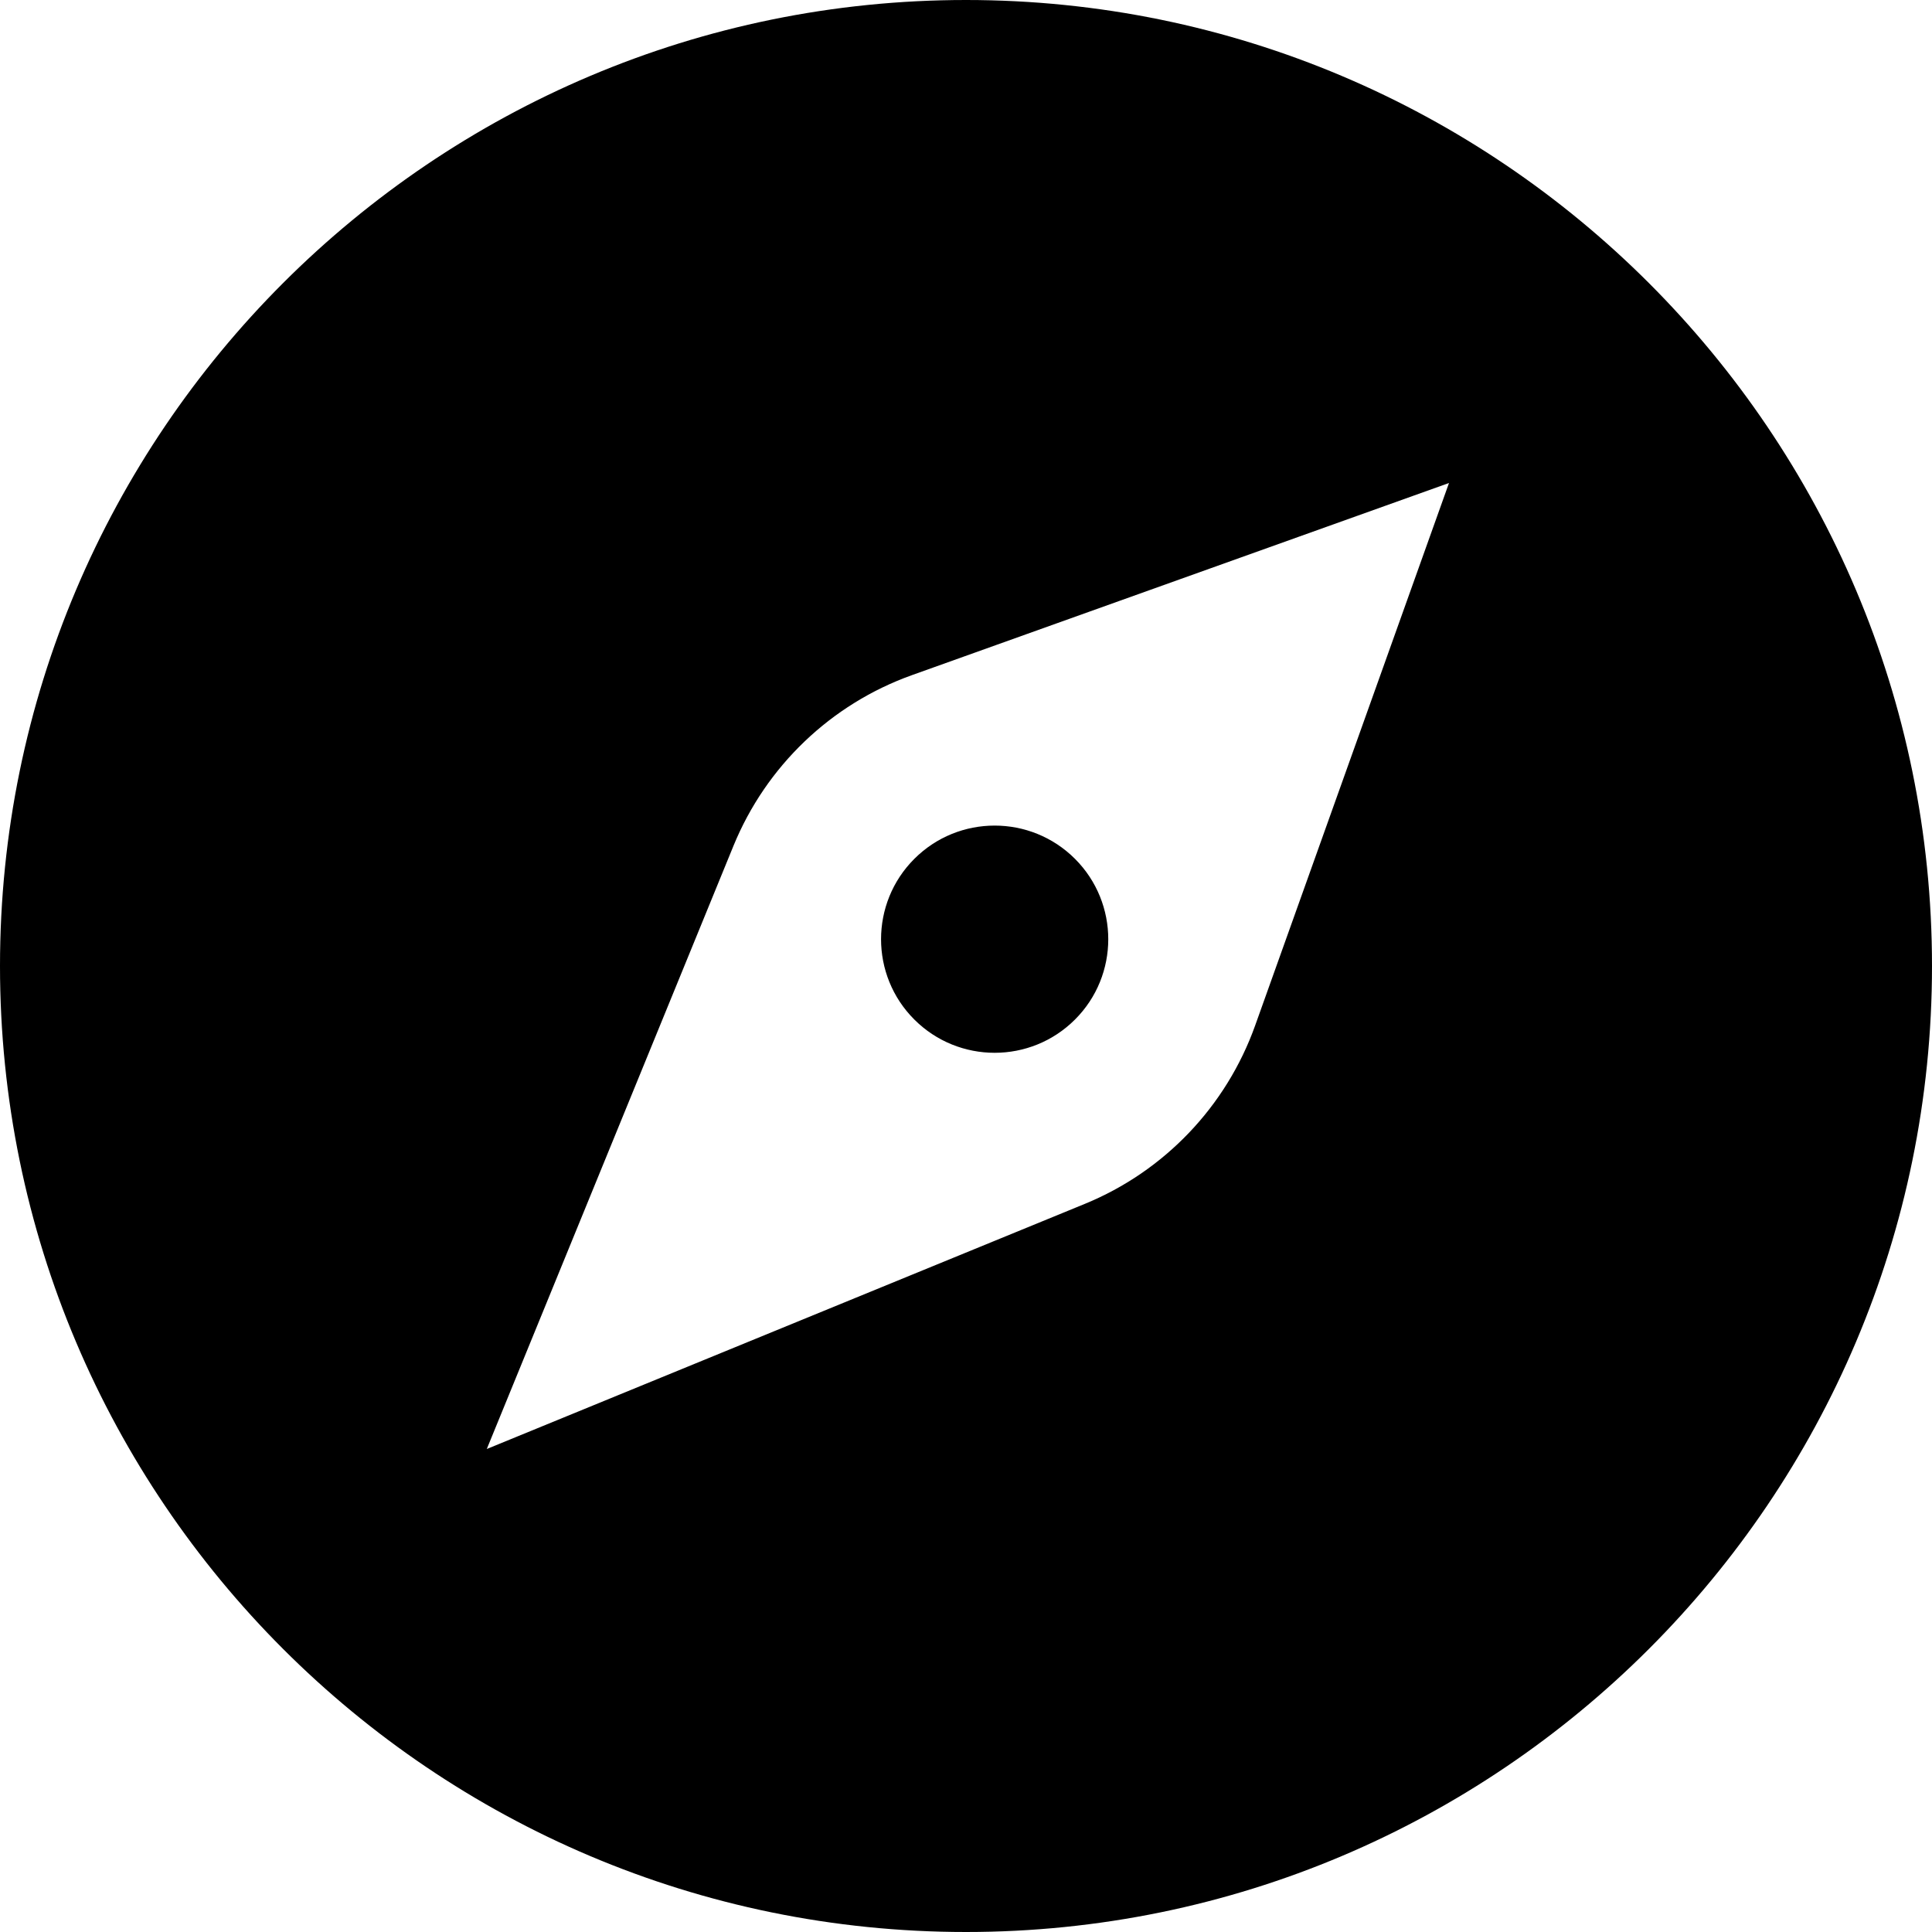
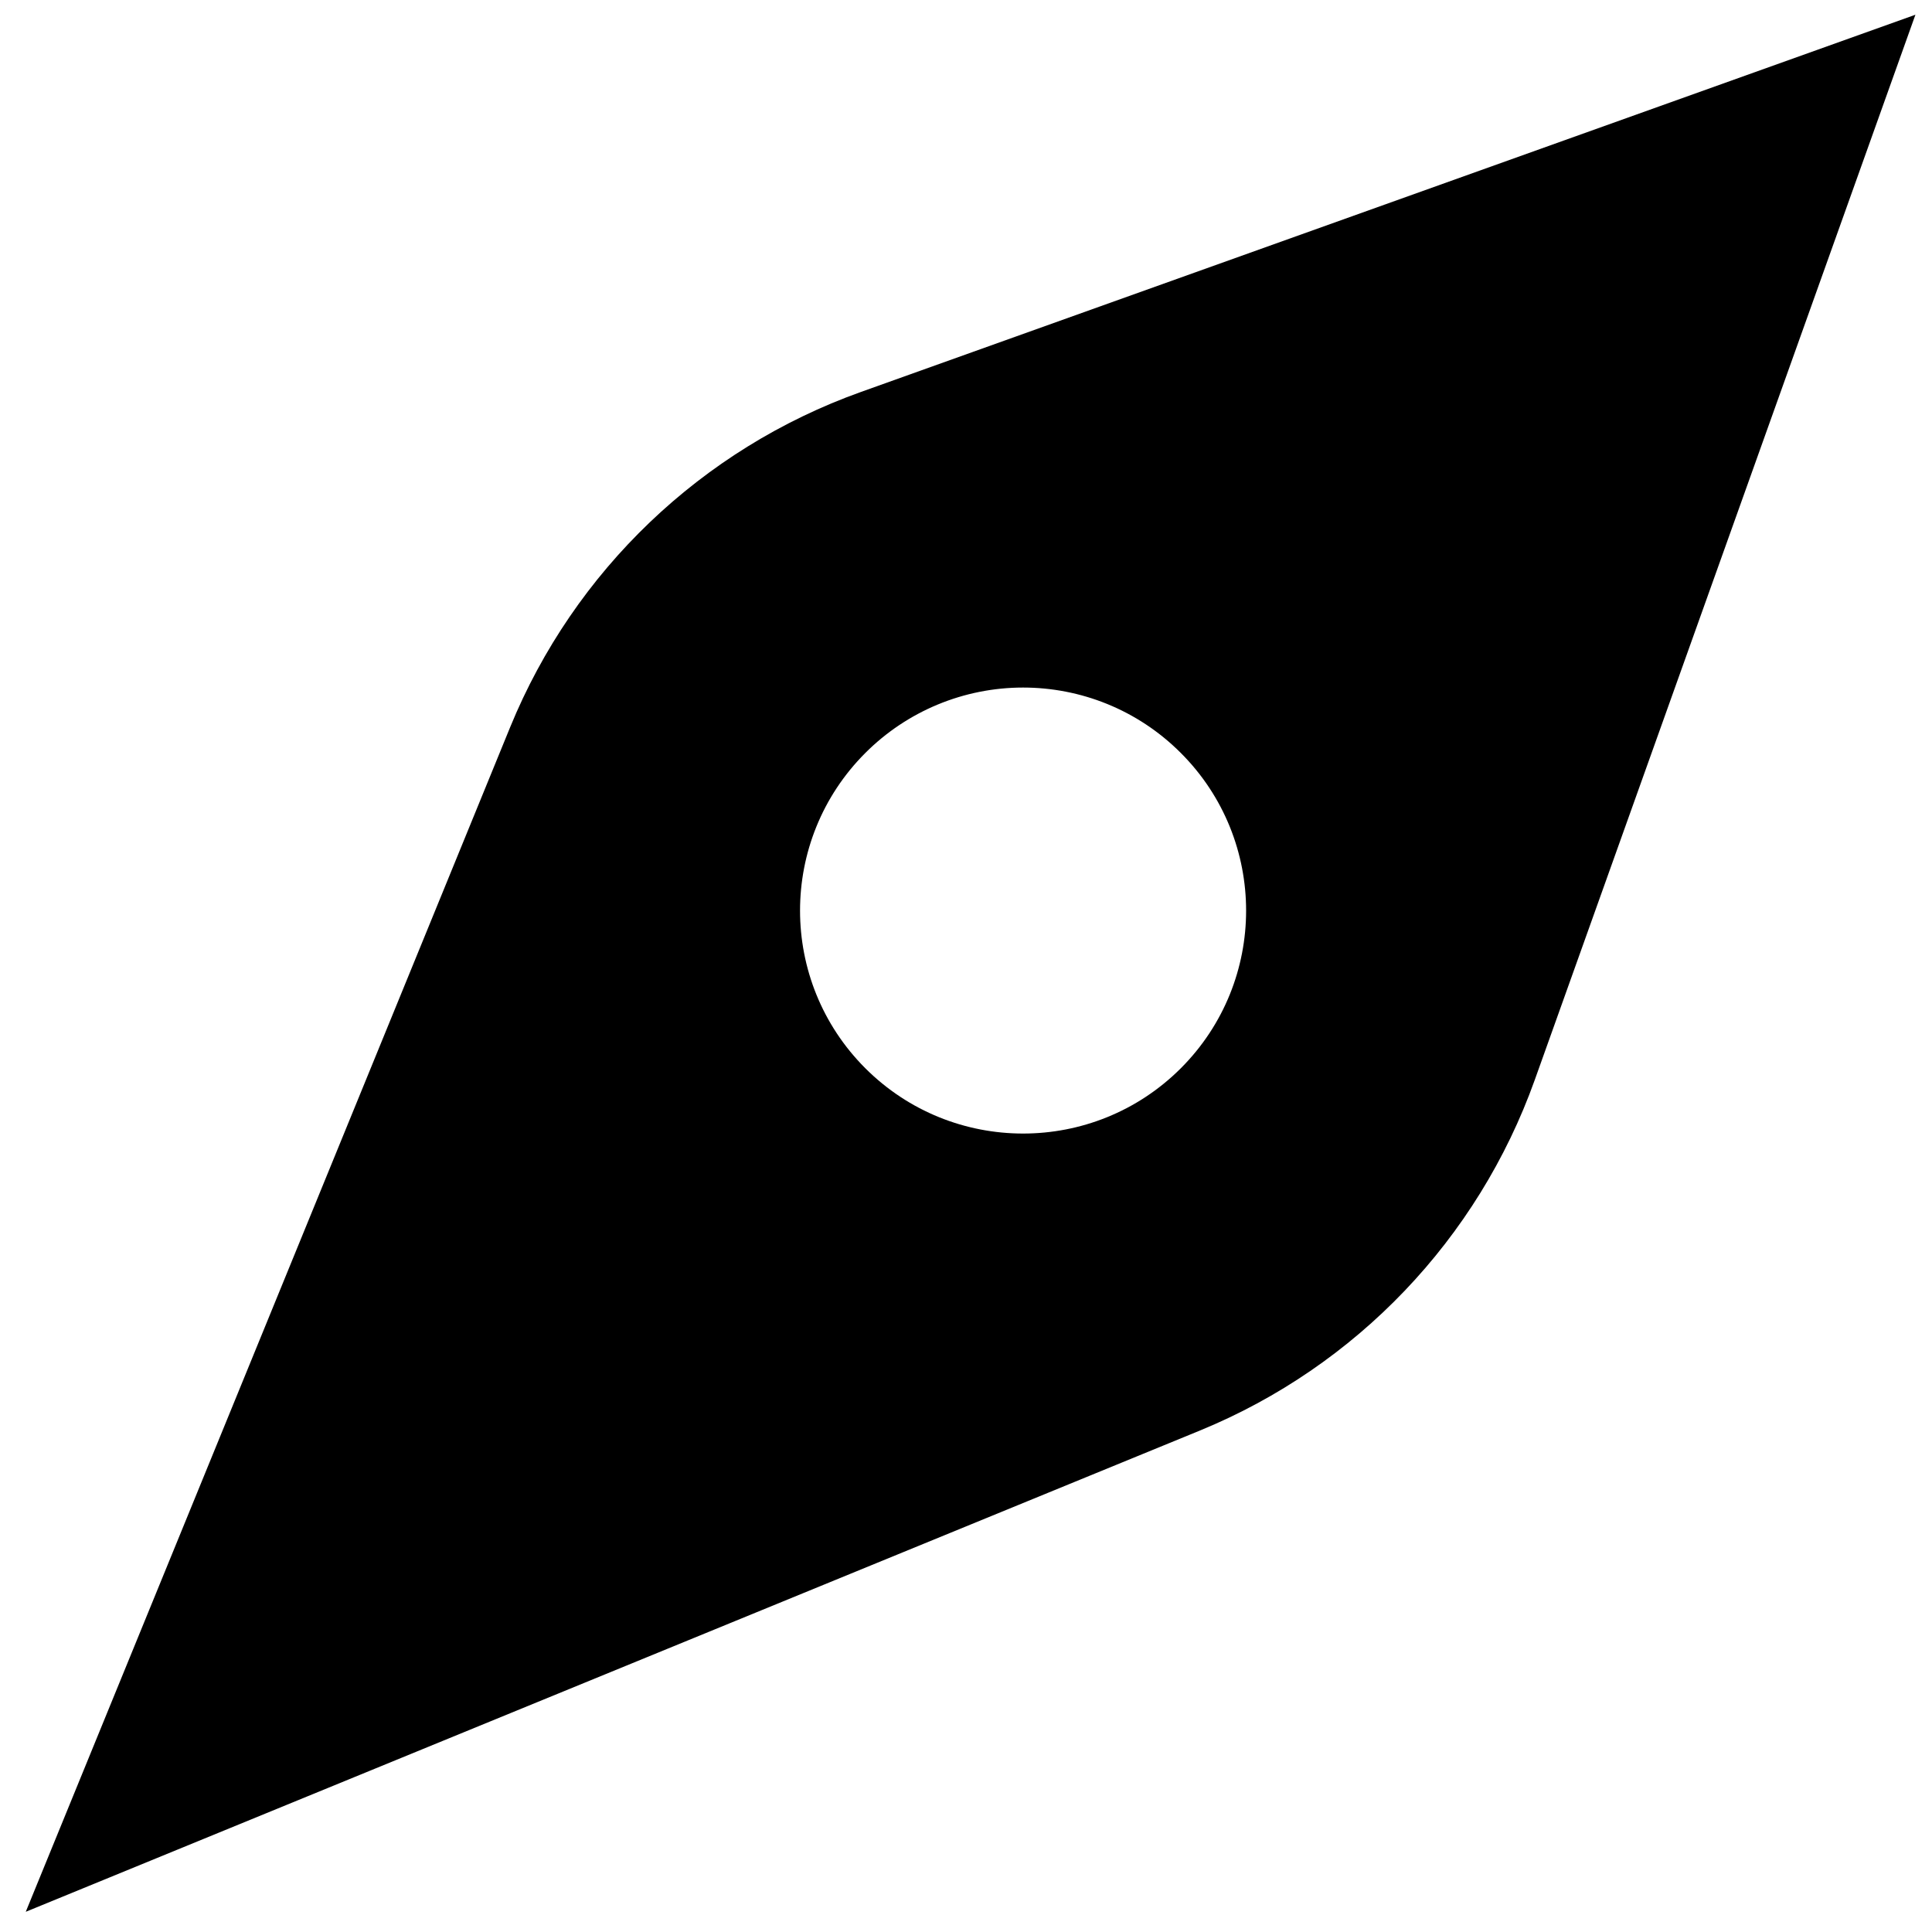
- <svg xmlns="http://www.w3.org/2000/svg" viewBox="0 0 24 24" width="24" height="24">
-   <path d="M12 0c6.623 0 12 5.377 12 12s-5.377 12-12 12-12-5.377-12-12 5.377-12 12-12zm1.476 14.955c.988-.405 1.757-1.211 2.116-2.216l2.408-6.739-6.672 2.387c-1.006.36-1.811 1.131-2.216 2.119l-3.065 7.494 7.429-3.045zm-.122-4.286c.551.551.551 1.446 0 1.996-.551.551-1.445.551-1.996 0-.551-.55-.551-1.445 0-1.996.551-.551 1.445-.551 1.996 0z">
-   </path>
+ <svg xmlns="http://www.w3.org/2000/svg" width="24" height="24" viewBox="0 0 24 24">
+   <path d="M23.794.183 10.692 4.87a7.4 7.4 0 0 0-4.354 4.162L.32 23.749l14.59-5.98a7.4 7.4 0 0 0 4.155-4.353zM12.709 8.541c.71 0 1.42.272 1.96.813a2.77 2.77 0 0 1 0 3.916 2.773 2.773 0 0 1-3.92 0 2.77 2.77 0 0 1 0-3.916 2.77 2.77 0 0 1 1.96-.813" style="stroke-width:1.964" />
</svg>
